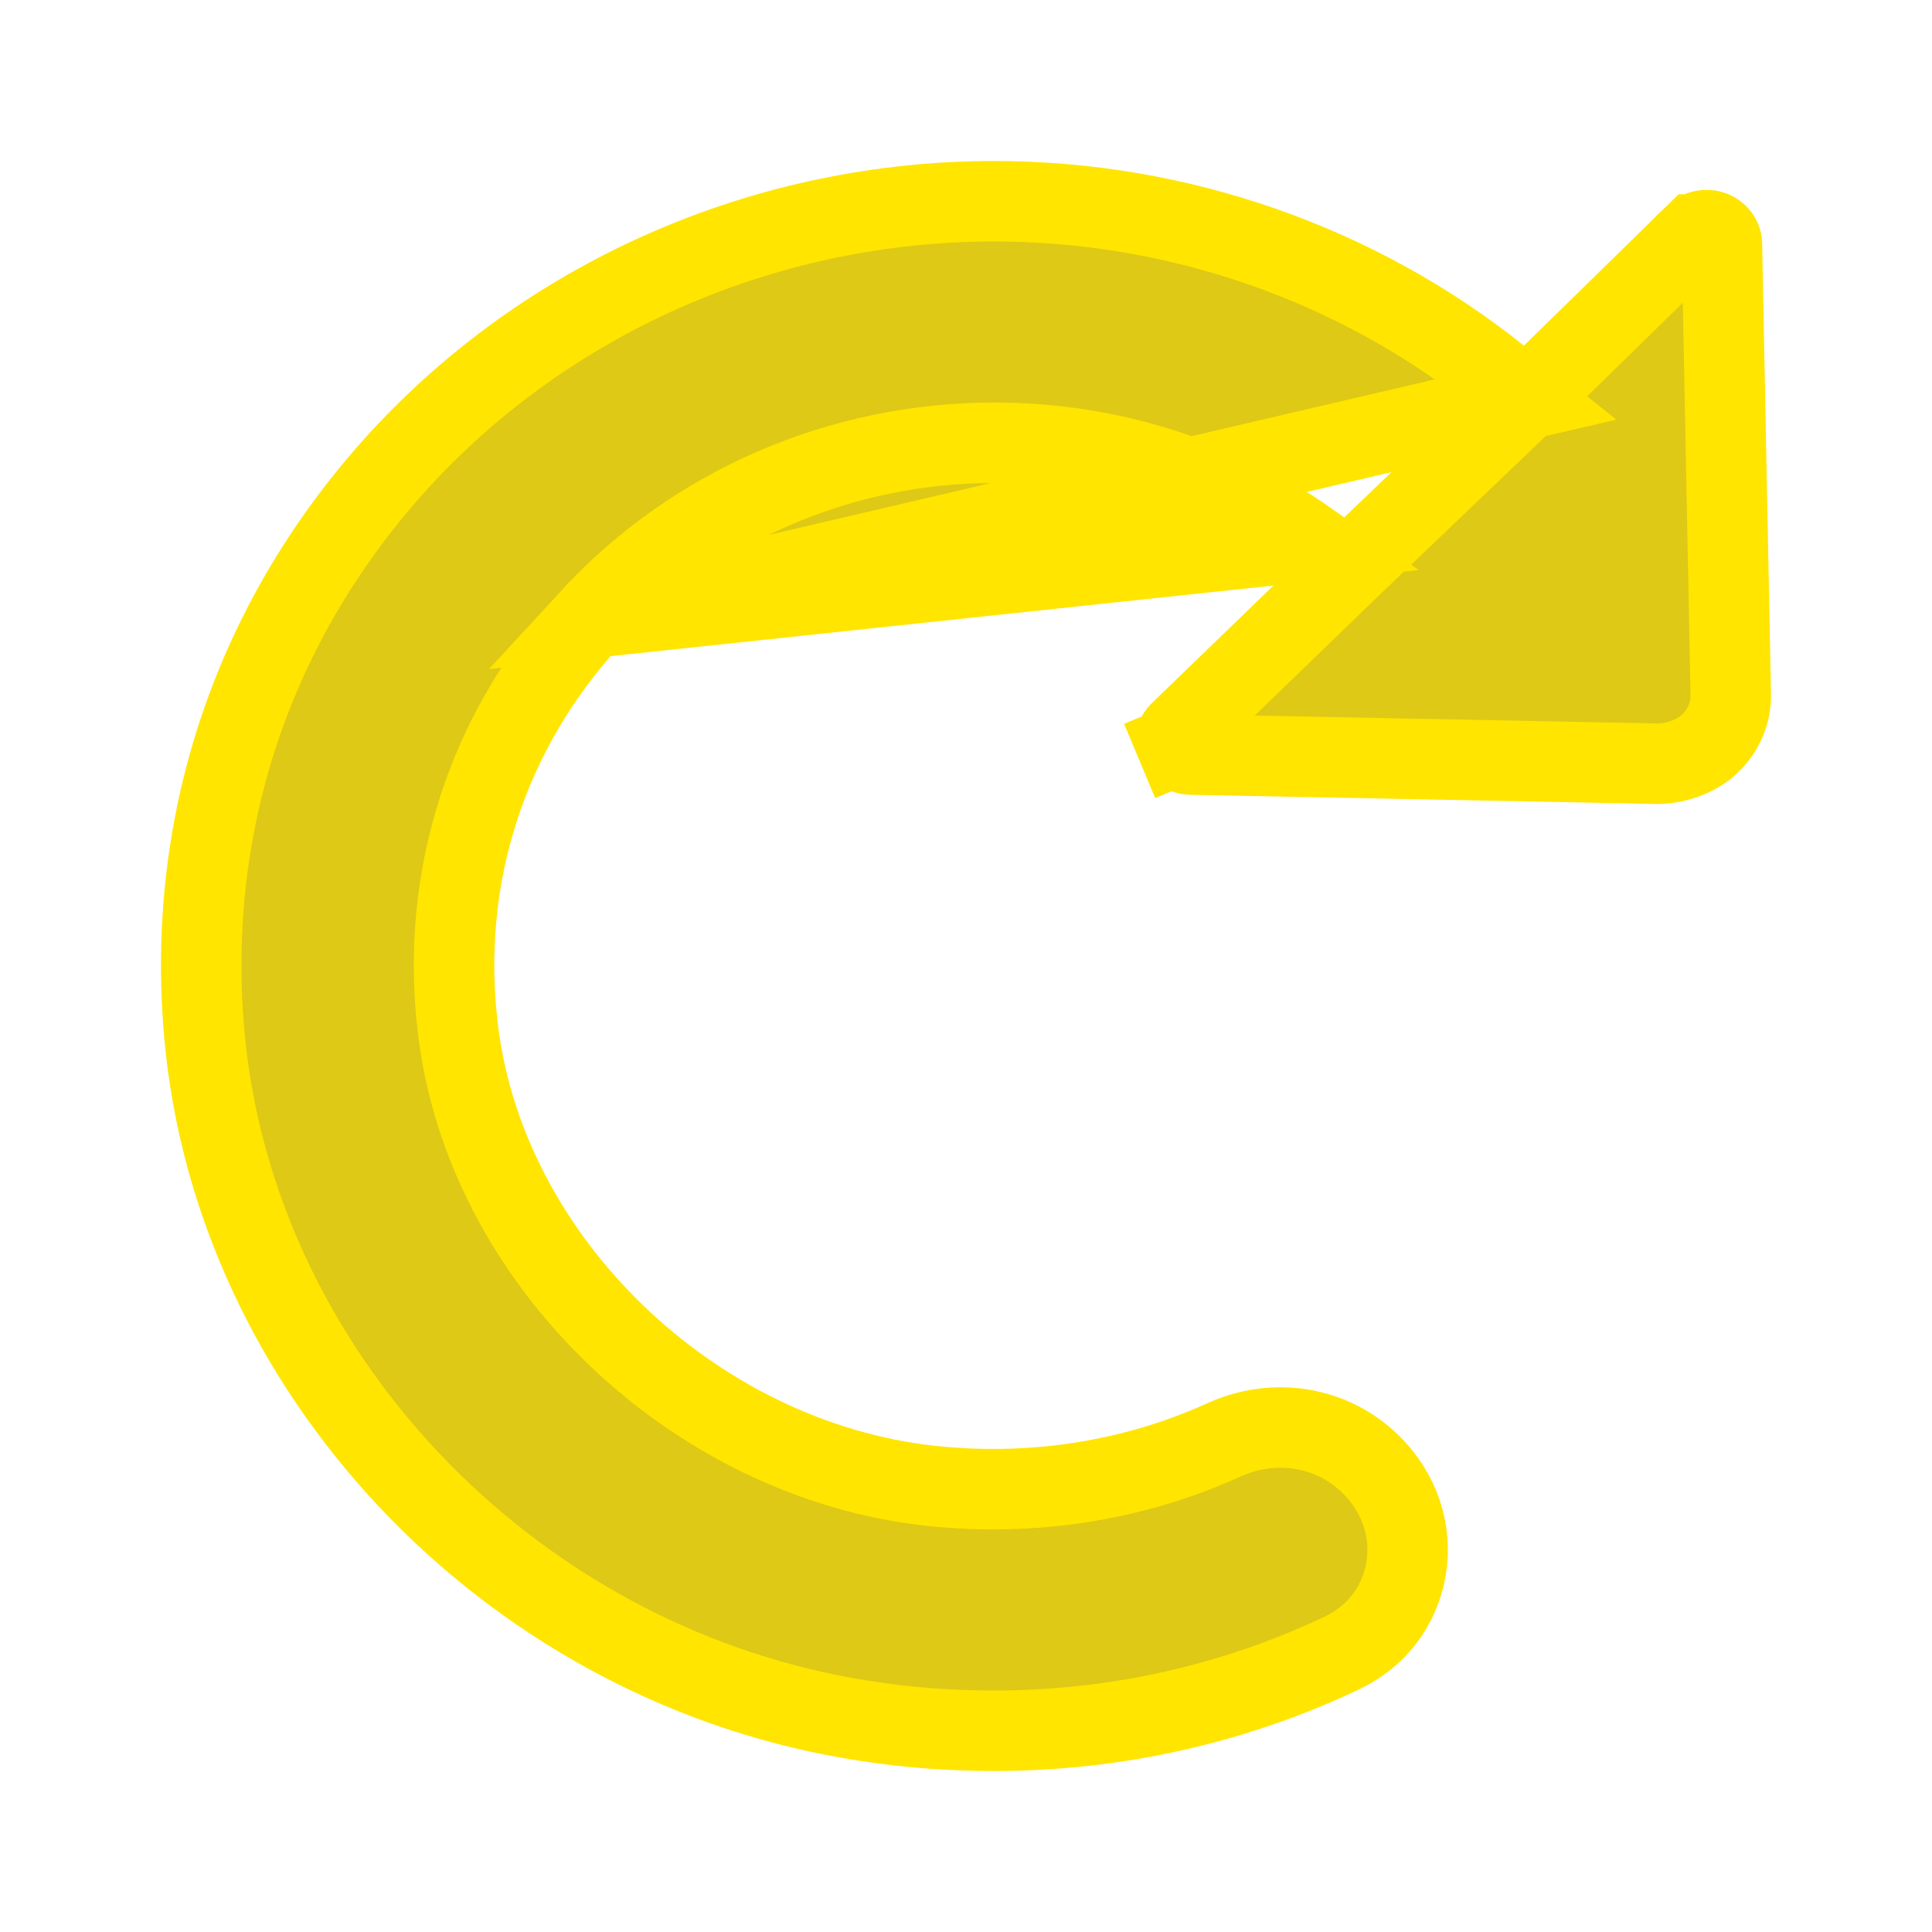
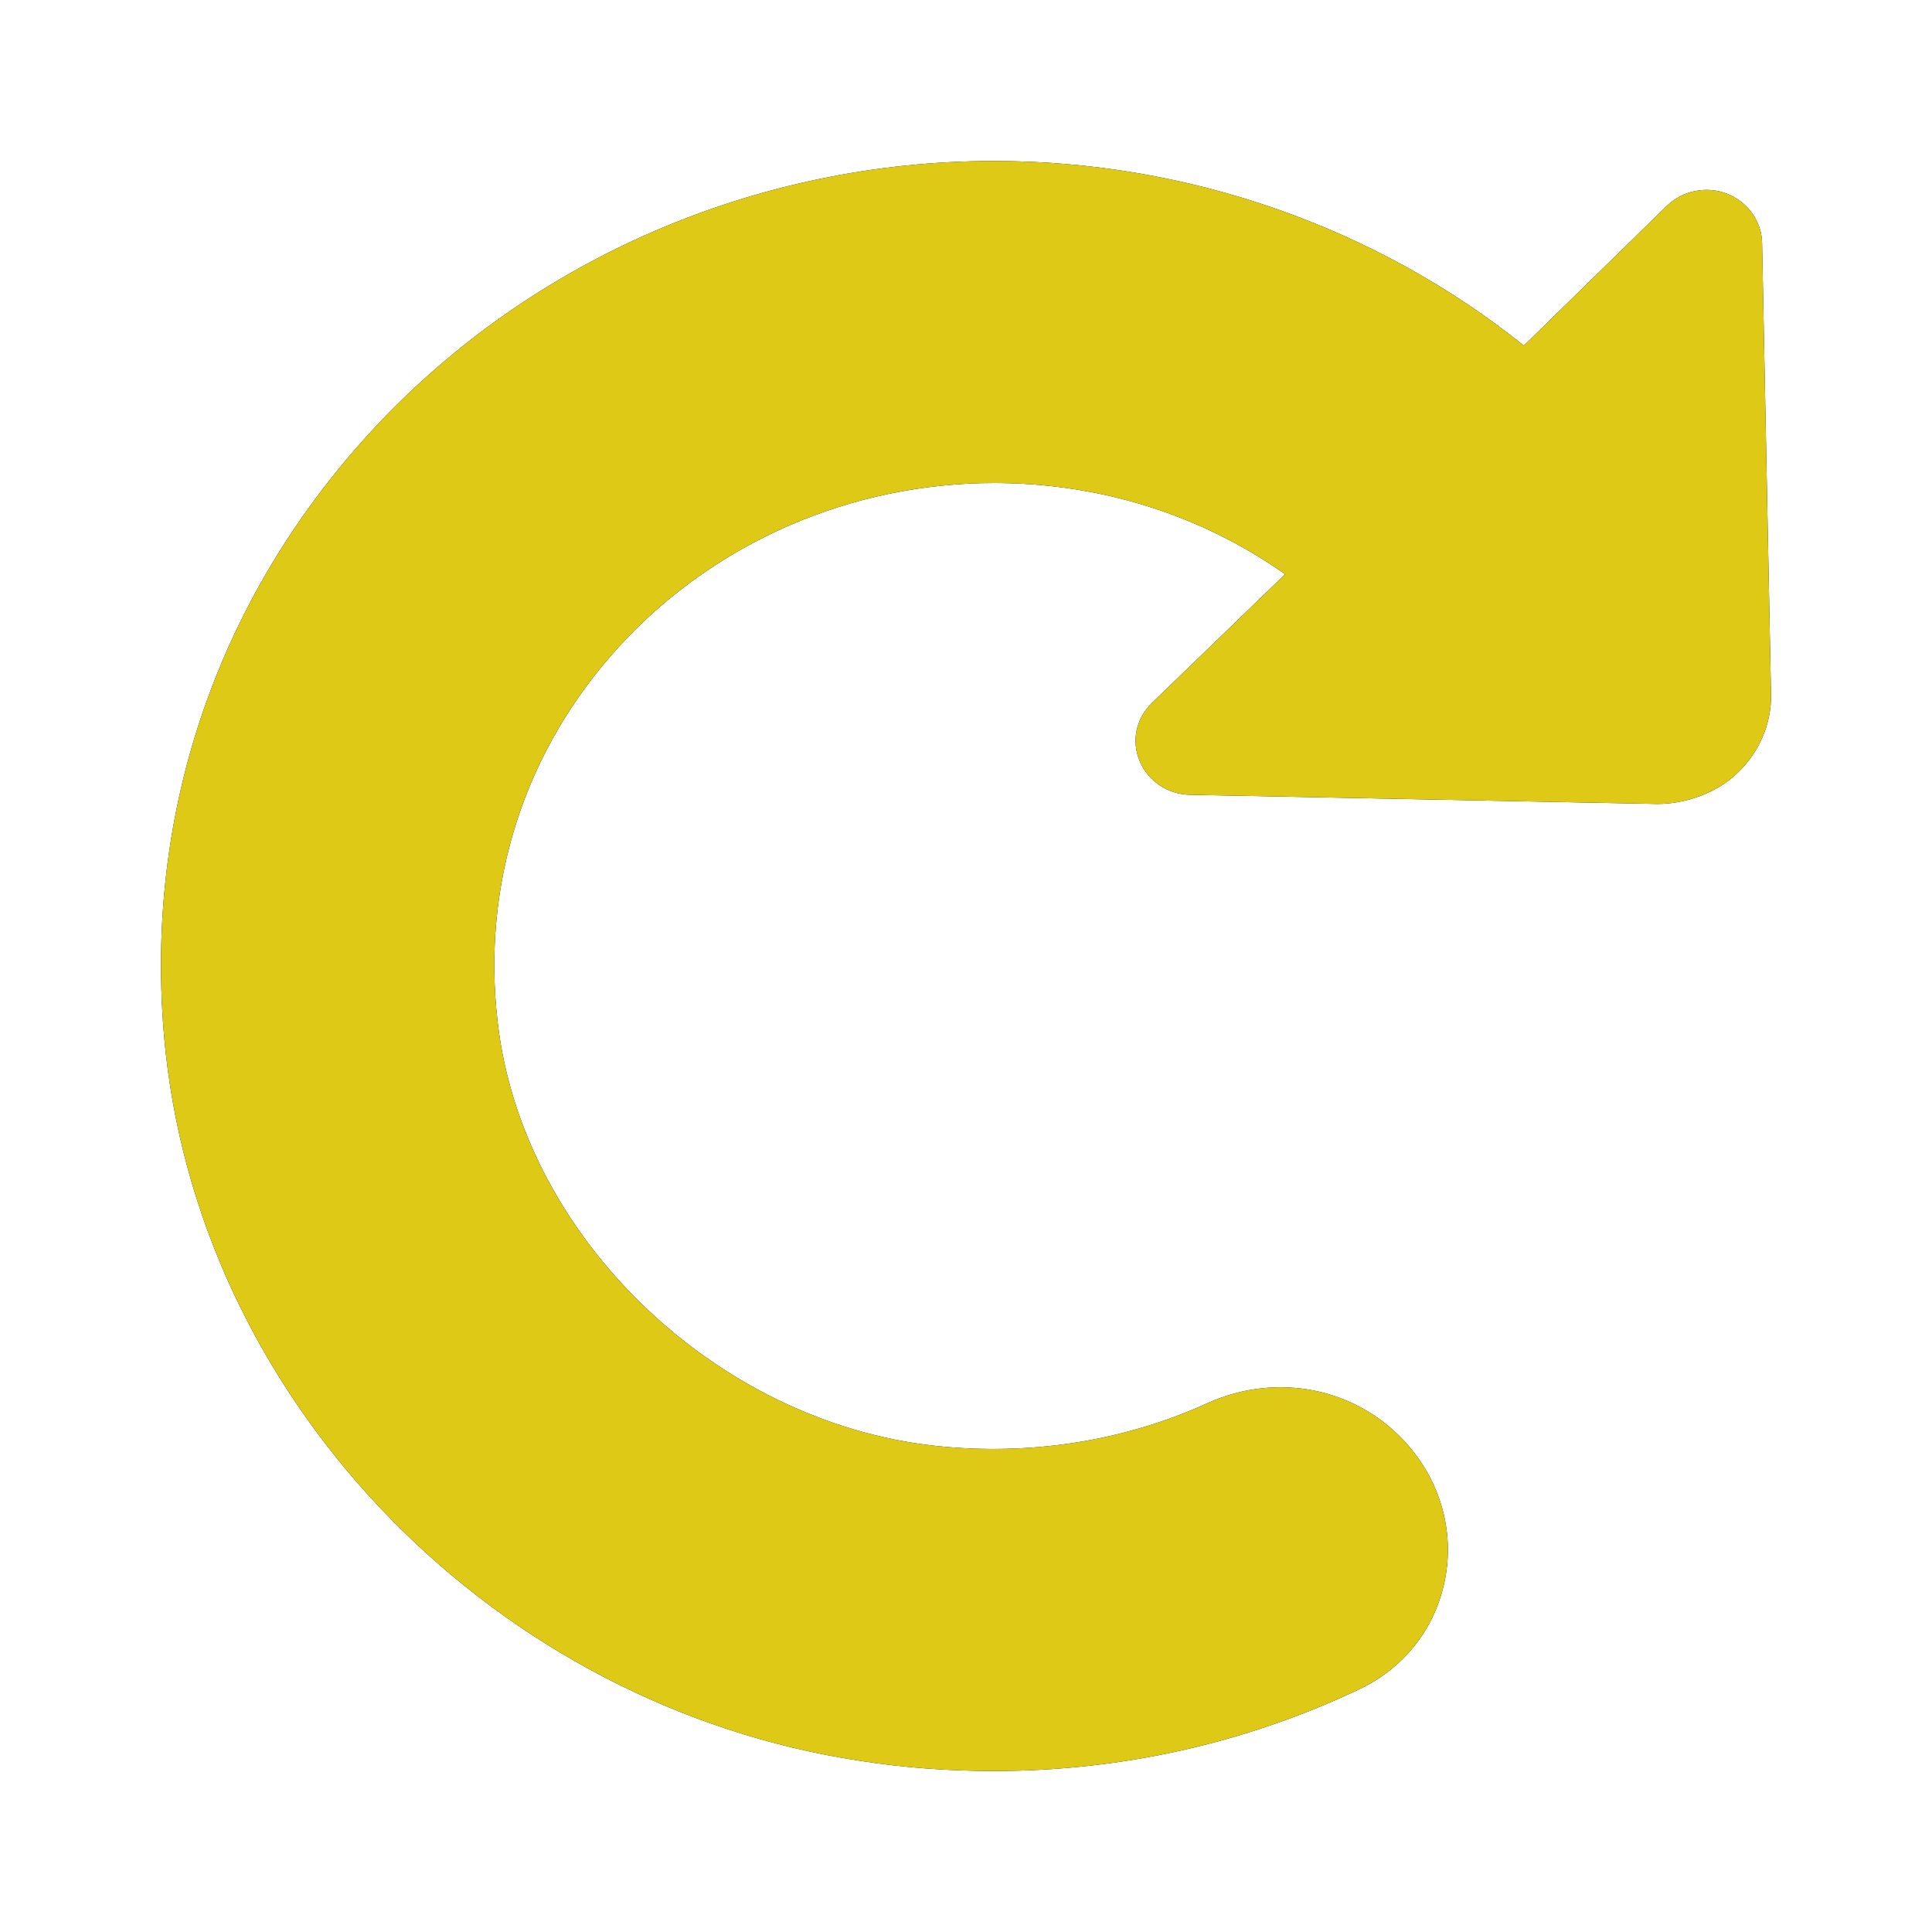
<svg xmlns="http://www.w3.org/2000/svg" width="24" height="24" viewBox="0 0 24 24" fill="none">
-   <path d="M18.963 4.96L18.618 4.684C16.859 3.276 14.632 2.5 12.35 2.5C9.555 2.5 6.888 3.651 5.018 5.654C3.131 7.682 2.262 10.298 2.556 13.026C3.014 17.198 6.453 20.725 10.756 21.379L10.759 21.379C11.283 21.462 11.815 21.5 12.35 21.5C13.843 21.5 15.308 21.176 16.655 20.541L16.657 20.54C17.096 20.335 17.384 19.958 17.465 19.494C17.546 19.029 17.392 18.542 17.017 18.18C16.543 17.721 15.828 17.598 15.188 17.894L15.184 17.896L15.184 17.896C14.065 18.4 12.809 18.593 11.558 18.457L11.558 18.457C8.607 18.133 6.026 15.661 5.687 12.772C5.463 10.894 6.048 9.075 7.341 7.674L18.963 4.96ZM18.963 4.96L19.28 4.651M18.963 4.96L19.28 4.651M19.28 4.651L21.057 2.913C21.058 2.913 21.058 2.912 21.058 2.912C21.11 2.863 21.199 2.843 21.273 2.872C21.348 2.902 21.388 2.968 21.39 3.025C21.39 3.026 21.39 3.026 21.39 3.026L21.5 8.636C21.504 8.851 21.412 9.073 21.245 9.234L21.245 9.234L21.241 9.238C21.088 9.389 20.825 9.485 20.597 9.487L14.79 9.373C14.79 9.373 14.79 9.373 14.789 9.373C14.71 9.371 14.645 9.324 14.618 9.26L14.157 9.453L14.618 9.26C14.595 9.204 14.604 9.144 14.657 9.093C14.657 9.093 14.657 9.093 14.657 9.093L16.312 7.493L16.746 7.073M19.28 4.651L16.746 7.073M16.746 7.073L16.253 6.725M16.746 7.073L16.253 6.725M16.253 6.725C15.118 5.924 13.761 5.5 12.35 5.5C10.441 5.5 8.617 6.29 7.341 7.674L16.253 6.725Z" fill="black" />
-   <path d="M18.963 4.96L18.618 4.684C16.859 3.276 14.632 2.5 12.35 2.5C9.555 2.5 6.888 3.651 5.018 5.654C3.131 7.682 2.262 10.298 2.556 13.026C3.014 17.198 6.453 20.725 10.756 21.379L10.759 21.379C11.283 21.462 11.815 21.5 12.35 21.5C13.843 21.5 15.308 21.176 16.655 20.541L16.657 20.54C17.096 20.335 17.384 19.958 17.465 19.494C17.546 19.029 17.392 18.542 17.017 18.18C16.543 17.721 15.828 17.598 15.188 17.894L15.184 17.896L15.184 17.896C14.065 18.4 12.809 18.593 11.558 18.457L11.558 18.457C8.607 18.133 6.026 15.661 5.687 12.772C5.463 10.894 6.048 9.075 7.341 7.674L18.963 4.96ZM18.963 4.96L19.28 4.651M18.963 4.96L19.28 4.651M19.28 4.651L21.057 2.913C21.058 2.913 21.058 2.912 21.058 2.912C21.11 2.863 21.199 2.843 21.273 2.872C21.348 2.902 21.388 2.968 21.39 3.025C21.39 3.026 21.39 3.026 21.39 3.026L21.5 8.636C21.504 8.851 21.412 9.073 21.245 9.234L21.245 9.234L21.241 9.238C21.088 9.389 20.825 9.485 20.597 9.487L14.79 9.373C14.79 9.373 14.79 9.373 14.789 9.373C14.71 9.371 14.645 9.324 14.618 9.26L14.157 9.453L14.618 9.26C14.595 9.204 14.604 9.144 14.657 9.093C14.657 9.093 14.657 9.093 14.657 9.093L16.312 7.493L16.746 7.073M19.28 4.651L16.746 7.073M16.746 7.073L16.253 6.725M16.746 7.073L16.253 6.725M16.253 6.725C15.118 5.924 13.761 5.5 12.35 5.5C10.441 5.5 8.617 6.29 7.341 7.674L16.253 6.725Z" fill="#DDC916" />
-   <path d="M18.963 4.96L18.618 4.684C16.859 3.276 14.632 2.5 12.35 2.5C9.555 2.5 6.888 3.651 5.018 5.654C3.131 7.682 2.262 10.298 2.556 13.026C3.014 17.198 6.453 20.725 10.756 21.379L10.759 21.379C11.283 21.462 11.815 21.5 12.35 21.5C13.843 21.5 15.308 21.176 16.655 20.541L16.657 20.54C17.096 20.335 17.384 19.958 17.465 19.494C17.546 19.029 17.392 18.542 17.017 18.18C16.543 17.721 15.828 17.598 15.188 17.894L15.184 17.896L15.184 17.896C14.065 18.4 12.809 18.593 11.558 18.457L11.558 18.457C8.607 18.133 6.026 15.661 5.687 12.772C5.463 10.894 6.048 9.075 7.341 7.674L18.963 4.96ZM18.963 4.96L19.28 4.651M18.963 4.96L19.28 4.651M19.28 4.651L21.057 2.913C21.058 2.913 21.058 2.912 21.058 2.912C21.11 2.863 21.199 2.843 21.273 2.872C21.348 2.902 21.388 2.968 21.39 3.025C21.39 3.026 21.39 3.026 21.39 3.026L21.5 8.636C21.504 8.851 21.412 9.073 21.245 9.234L21.245 9.234L21.241 9.238C21.088 9.389 20.825 9.485 20.597 9.487L14.79 9.373C14.79 9.373 14.79 9.373 14.789 9.373C14.71 9.371 14.645 9.324 14.618 9.26L14.157 9.453L14.618 9.26C14.595 9.204 14.604 9.144 14.657 9.093C14.657 9.093 14.657 9.093 14.657 9.093L16.312 7.493L16.746 7.073M19.28 4.651L16.746 7.073M16.746 7.073L16.253 6.725M16.746 7.073L16.253 6.725M16.253 6.725C15.118 5.924 13.761 5.5 12.35 5.5C10.441 5.5 8.617 6.29 7.341 7.674L16.253 6.725Z" stroke="#FFE500" />
+   <path d="M22 8.627L21.889 3.013C21.883 2.747 21.71 2.507 21.455 2.407C21.2 2.307 20.903 2.367 20.71 2.553L18.93 4.293C17.082 2.813 14.744 2 12.35 2C9.419 2 6.618 3.207 4.653 5.313C2.666 7.447 1.749 10.207 2.059 13.08C2.542 17.487 6.163 21.187 10.681 21.873C11.233 21.96 11.791 22 12.35 22C13.916 22 15.454 21.66 16.868 20.993C17.454 20.72 17.848 20.207 17.958 19.58C18.068 18.947 17.854 18.293 17.365 17.82C16.737 17.213 15.799 17.06 14.978 17.44C13.944 17.907 12.778 18.087 11.612 17.96C8.881 17.66 6.494 15.36 6.184 12.713C5.977 10.98 6.515 9.307 7.708 8.013C8.888 6.733 10.578 6 12.35 6C13.661 6 14.916 6.393 15.964 7.133L14.309 8.733C14.109 8.927 14.054 9.207 14.157 9.453C14.261 9.7 14.502 9.867 14.778 9.873L20.593 9.987C20.931 9.987 21.331 9.853 21.593 9.593C21.855 9.34 22.007 8.987 22 8.627Z" fill="black" />
+   <path d="M22 8.627L21.889 3.013C21.883 2.747 21.71 2.507 21.455 2.407C21.2 2.307 20.903 2.367 20.71 2.553L18.93 4.293C17.082 2.813 14.744 2 12.35 2C9.419 2 6.618 3.207 4.653 5.313C2.666 7.447 1.749 10.207 2.059 13.08C2.542 17.487 6.163 21.187 10.681 21.873C11.233 21.96 11.791 22 12.35 22C13.916 22 15.454 21.66 16.868 20.993C17.454 20.72 17.848 20.207 17.958 19.58C18.068 18.947 17.854 18.293 17.365 17.82C16.737 17.213 15.799 17.06 14.978 17.44C13.944 17.907 12.778 18.087 11.612 17.96C8.881 17.66 6.494 15.36 6.184 12.713C5.977 10.98 6.515 9.307 7.708 8.013C8.888 6.733 10.578 6 12.35 6C13.661 6 14.916 6.393 15.964 7.133L14.309 8.733C14.109 8.927 14.054 9.207 14.157 9.453C14.261 9.7 14.502 9.867 14.778 9.873L20.593 9.987C20.931 9.987 21.331 9.853 21.593 9.593C21.855 9.34 22.007 8.987 22 8.627Z" fill="#DDC916" />
</svg>
